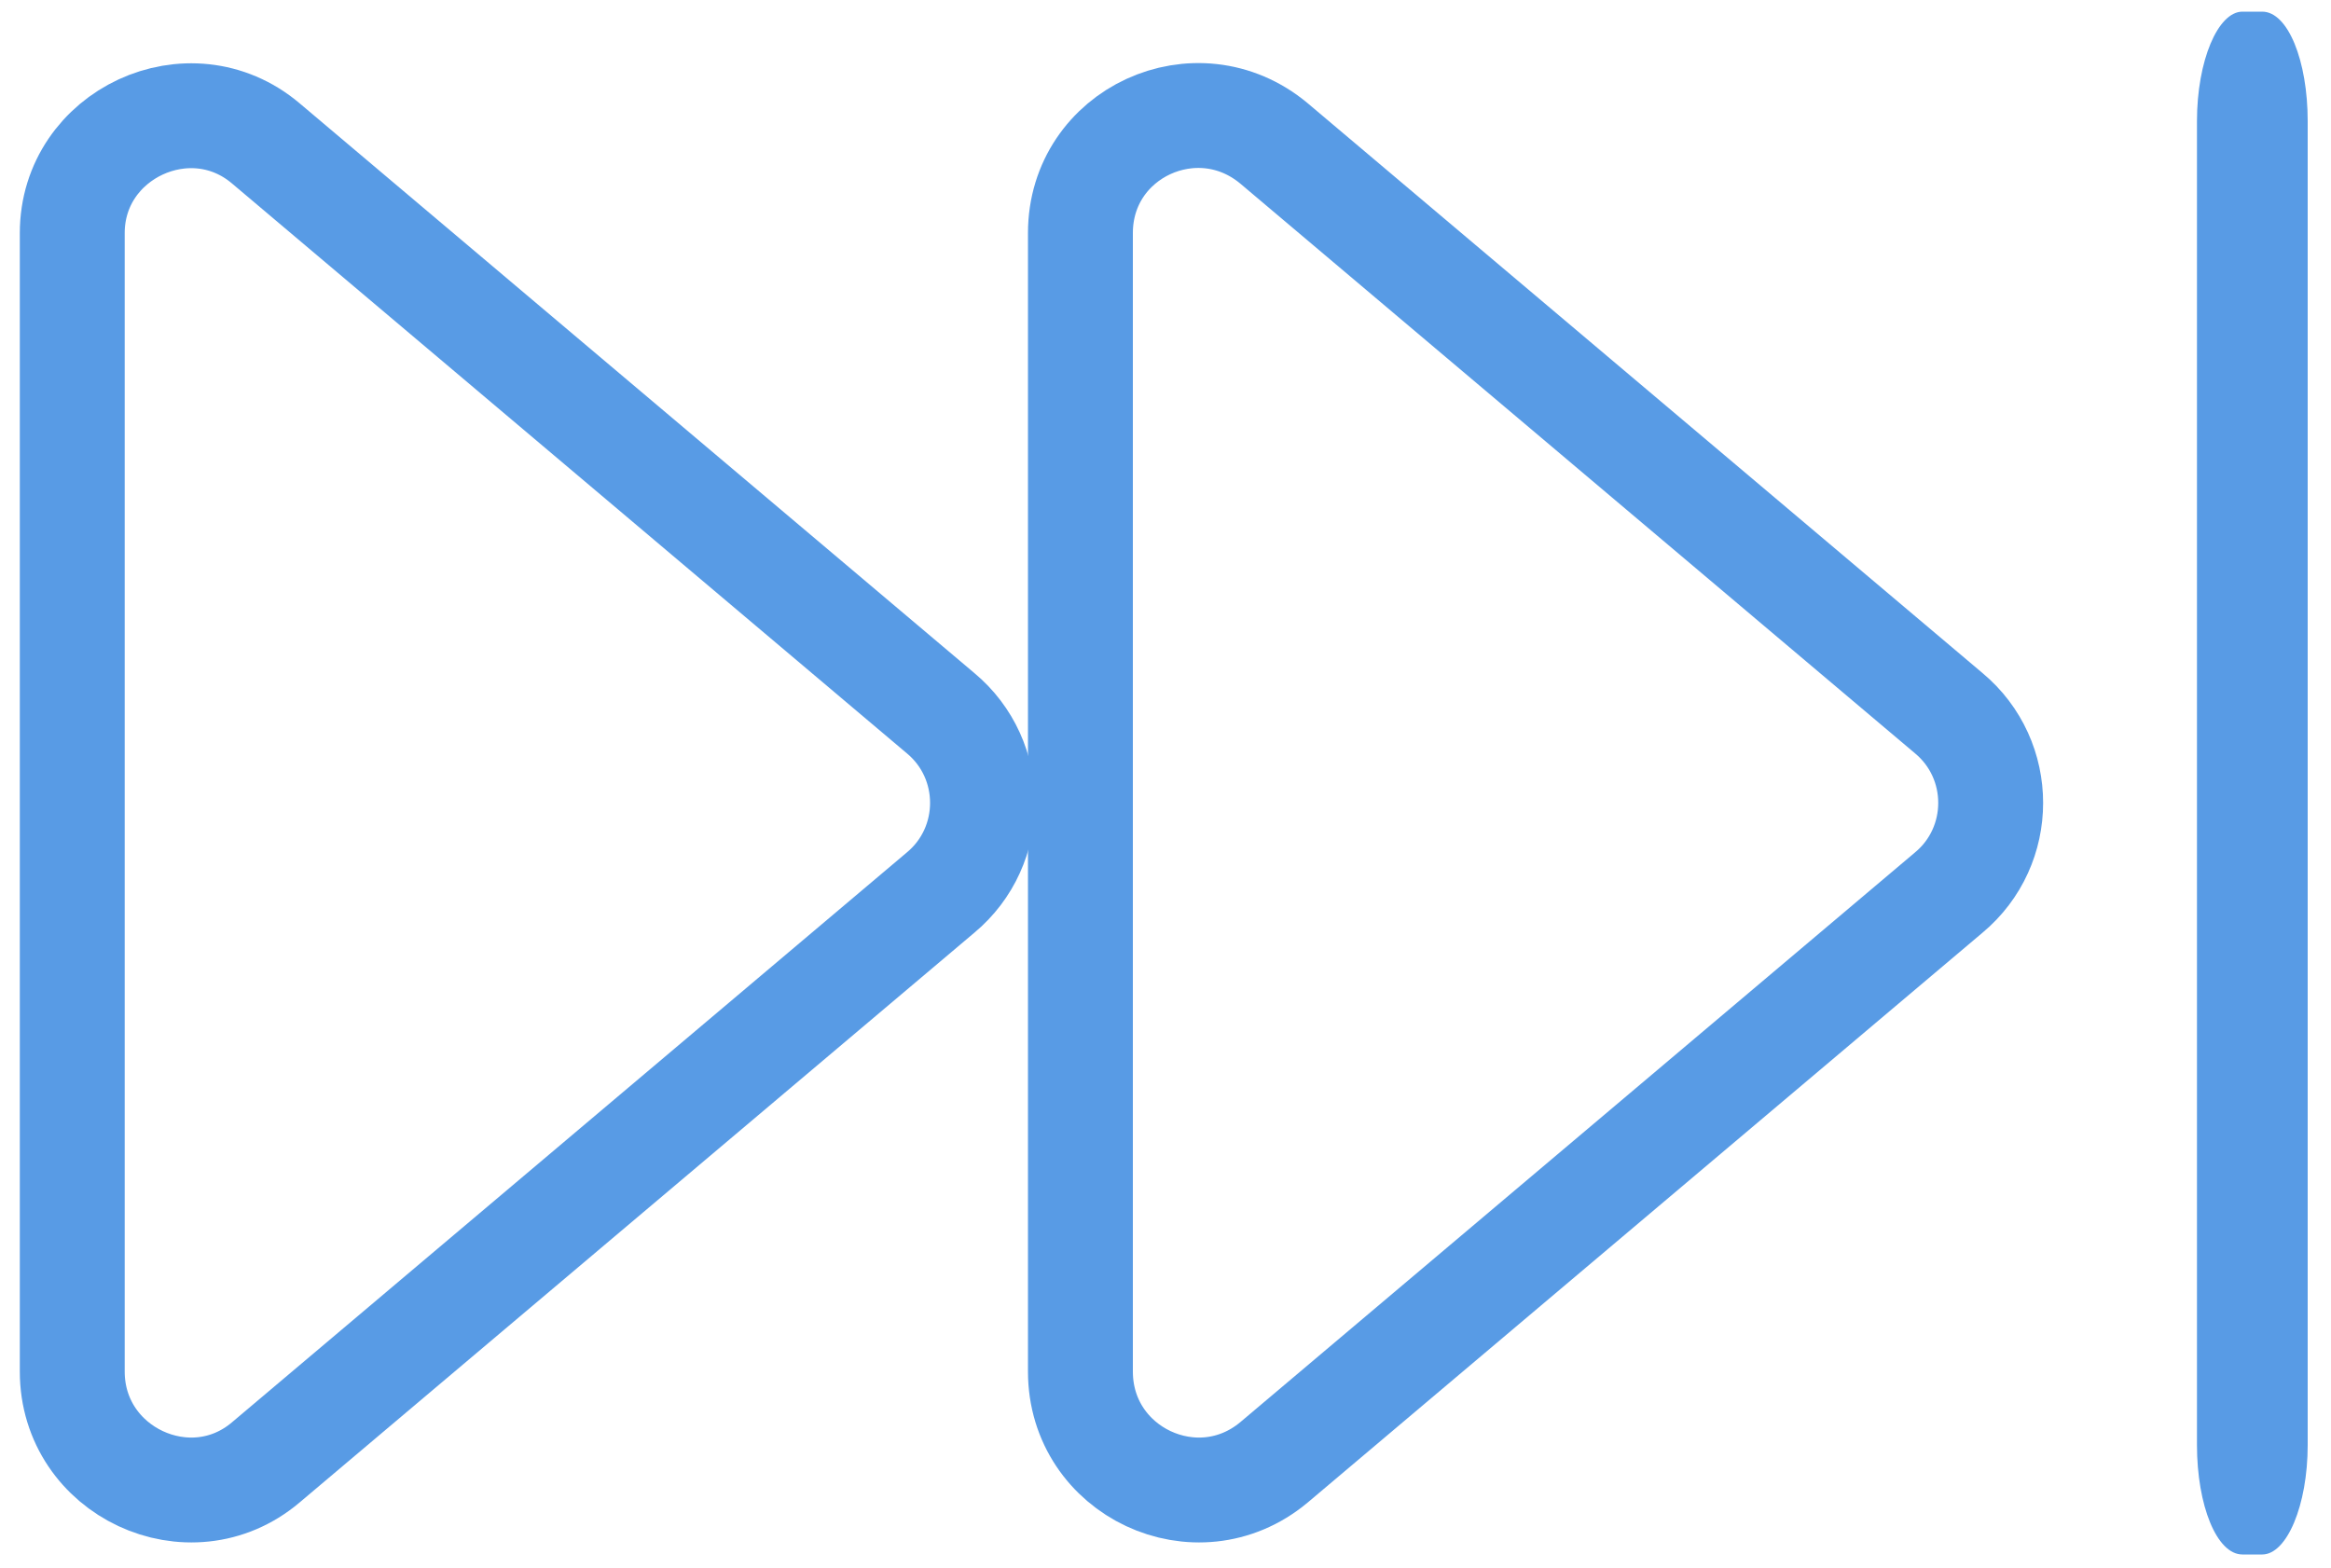
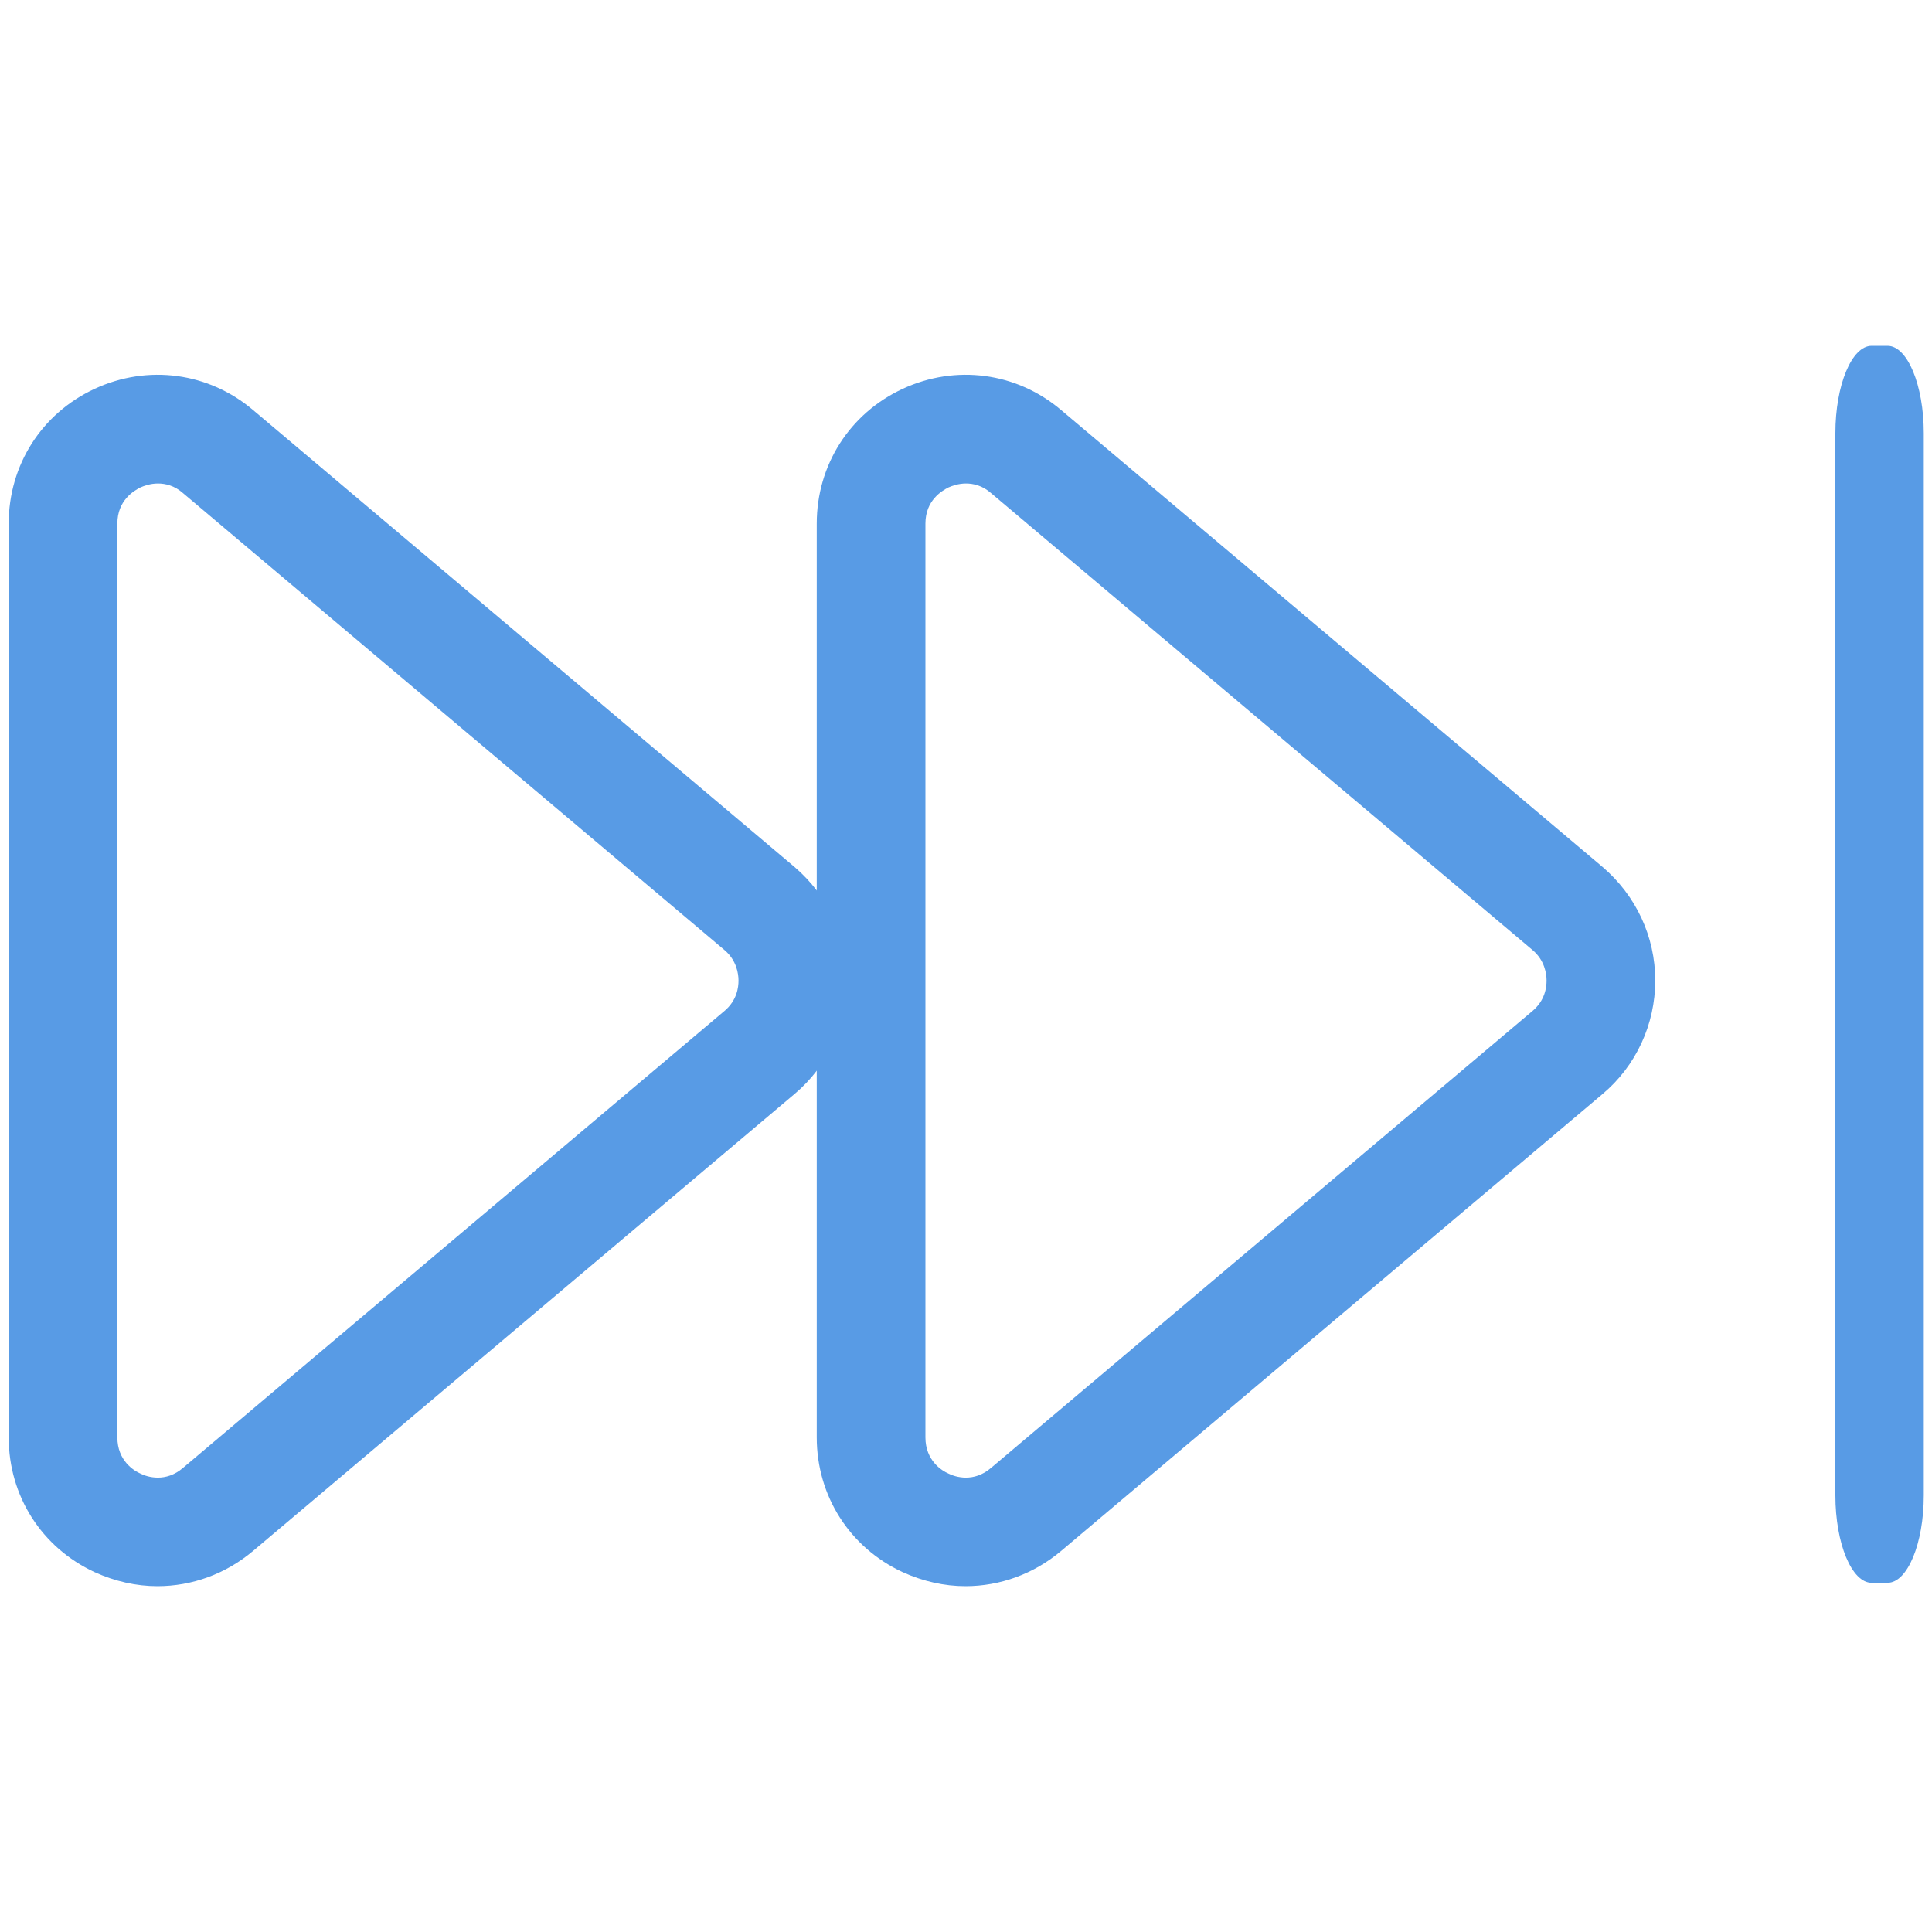
- <svg xmlns="http://www.w3.org/2000/svg" version="1.1" id="Capa_1" x="0px" y="0px" viewBox="0 0 200 134.5" style="enable-background:new 0 0 200 134.5;" xml:space="preserve">
+ <svg xmlns="http://www.w3.org/2000/svg" version="1.1" id="Capa_1" x="0px" y="0px" viewBox="0 0 400 400" style="enable-background:new 0 0 400 400;" xml:space="preserve">
  <g>
    <g>
-       <path style="fill:none;stroke:#589BE5;stroke-width:9;stroke-miterlimit:10;" d="M22.8,125.5l57.9-48.9c4.8-4,4.8-11.4,0-15.4    L22.8,12.3C16.3,6.8,6.2,11.5,6.2,20v97.7C6.2,126.3,16.3,131,22.8,125.5z" />
-       <path style="fill:none;stroke:#589BE5;stroke-width:9;stroke-miterlimit:10;" d="M109.3,125.5l57.9-48.9c4.8-4,4.8-11.4,0-15.4    l-57.9-48.9c-6.6-5.5-16.6-0.9-16.6,7.7v97.7C92.7,126.3,102.7,131,109.3,125.5z" />
-       <path style="fill:#589BE5;" d="M192.4,1c-2.1,0-3.9,4.2-3.9,9.4v55.3v4.6V124c0,5.2,1.7,9.4,3.9,9.4h1.7c2.1,0,3.9-4.2,3.9-9.4    V10.4c0-5.2-1.7-9.4-3.9-9.4H192.4z" />
+       <g>
+         <path style="fill:#589BE5;" d="M32.6,328.4c-4.4,0-8.8-1-13-2.9c-11-5.1-17.8-15.8-17.8-27.9V108.4c0-12.1,6.8-22.8,17.8-27.9     c11-5.1,23.6-3.4,32.8,4.4l112.1,94.6c6.9,5.9,10.9,14.4,10.9,23.5c0,9.1-4,17.7-10.9,23.5L52.4,321.1     C46.7,325.9,39.7,328.4,32.6,328.4z M32.7,100.1c-1.6,0-2.9,0.5-3.6,0.8c-1.4,0.7-4.8,2.7-4.8,7.5v189.2c0,4.8,3.4,6.9,4.8,7.5     c1.4,0.7,5.2,1.9,8.8-1.2l112.1-94.6c2.6-2.2,2.9-4.9,2.9-6.3s-0.4-4.2-2.9-6.3L37.9,102.1C36.1,100.5,34.2,100.1,32.7,100.1z" />
+       </g>
+       <g>
+         <path style="fill:#589BE5;" d="M199.9,328.4c-4.4,0-8.8-1-13-2.9c-11-5.1-17.8-15.8-17.8-27.9V108.4c0-12.1,6.8-22.8,17.8-27.9     c11-5.1,23.6-3.4,32.8,4.4l112.1,94.6c6.9,5.9,10.9,14.4,10.9,23.5s-4,17.7-10.9,23.5l-112.1,94.6     C214,325.9,207,328.4,199.9,328.4z M200,100.1c-1.6,0-2.9,0.5-3.6,0.8c-1.4,0.7-4.8,2.7-4.8,7.5v189.2c0,4.8,3.4,6.9,4.8,7.5     c1.4,0.7,5.2,1.9,8.8-1.2l112.1-94.6c2.6-2.2,2.9-4.9,2.9-6.3s-0.4-4.2-2.9-6.3l-112.1-94.6C203.4,100.5,201.5,100.1,200,100.1z" />
+       </g>
+       <g>
+         <path style="fill:#589BE5;" d="M387.5,71.6c-4.1,0-7.5,8.1-7.5,18.1v107.1v8.8v104c0,10,3.4,18.1,7.5,18.1h3.3     c4.1,0,7.5-8.1,7.5-18.1V89.7c0-10-3.4-18.1-7.5-18.1H387.5z" />
+       </g>
    </g>
  </g>
</svg>
